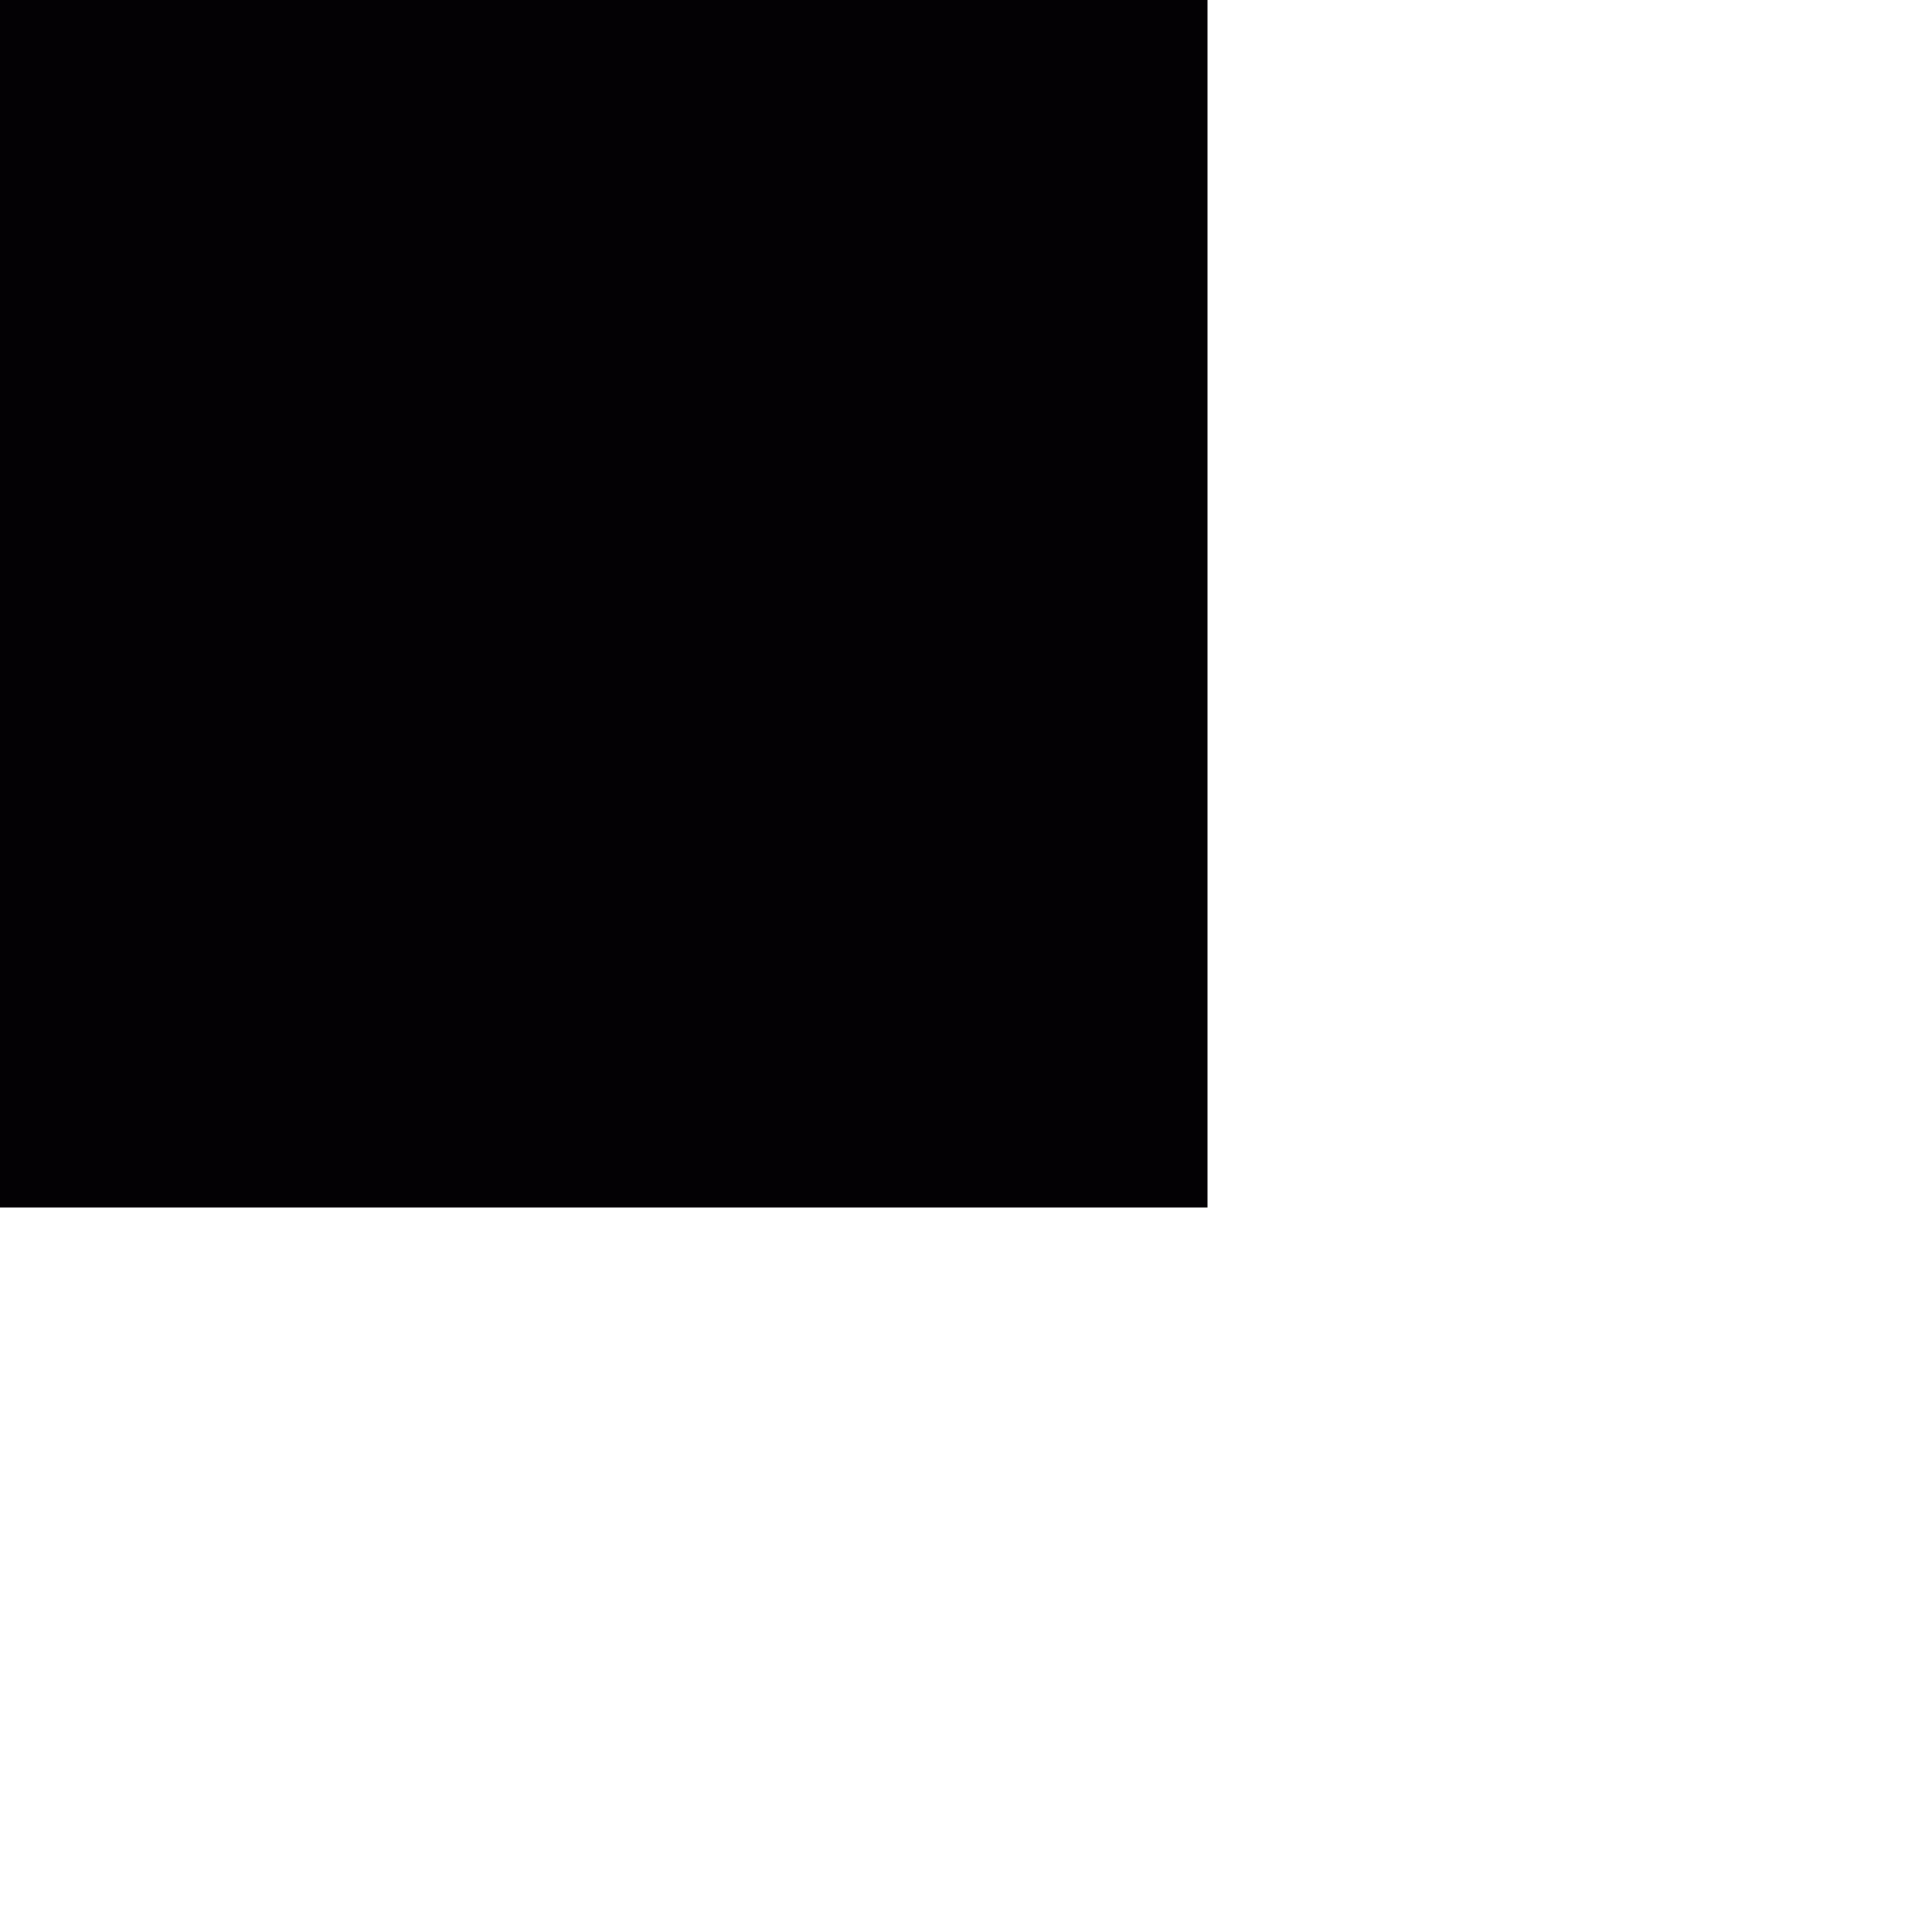
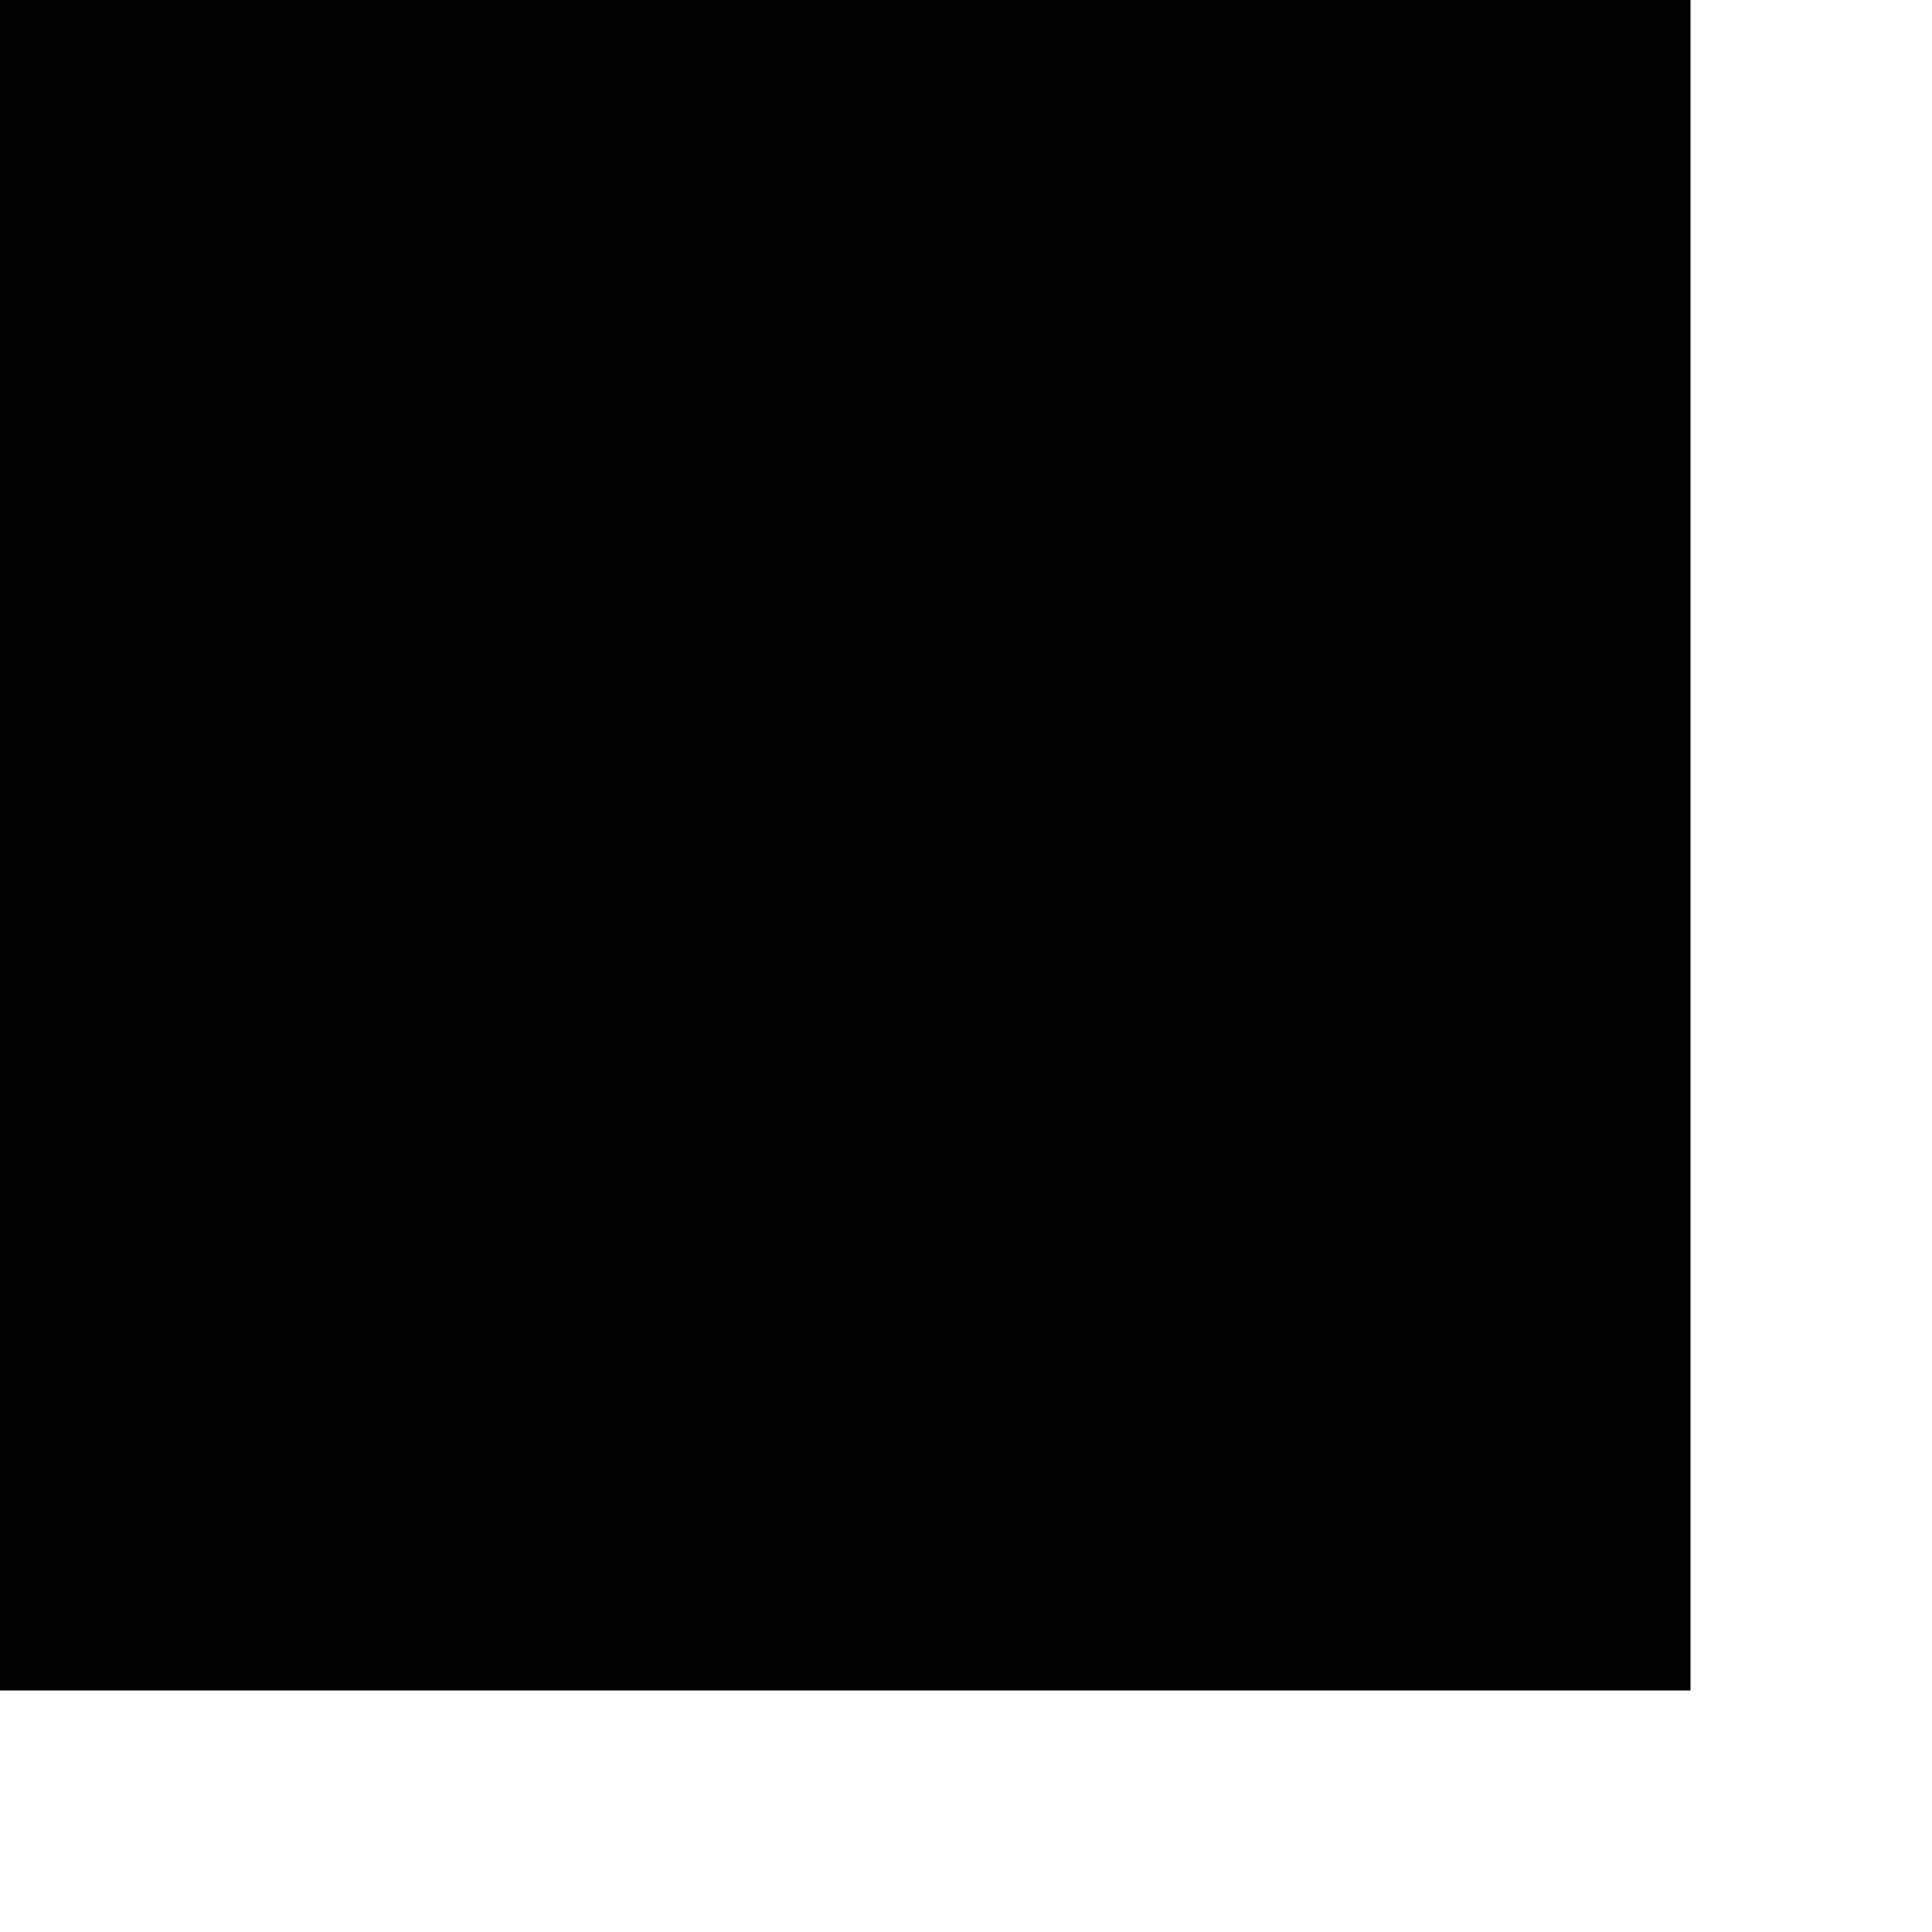
<svg xmlns="http://www.w3.org/2000/svg" version="1.1" id="Capa_1" viewBox="0 0 32 32" xml:space="preserve" height="10px" width="10px">
  <g>
    <g id="stop">
-       <rect style="fill:#030104;" width="20" height="20" />
+       <rect style="fill:#030104;" width="28" height="28" />
    </g>
  </g>
</svg>
